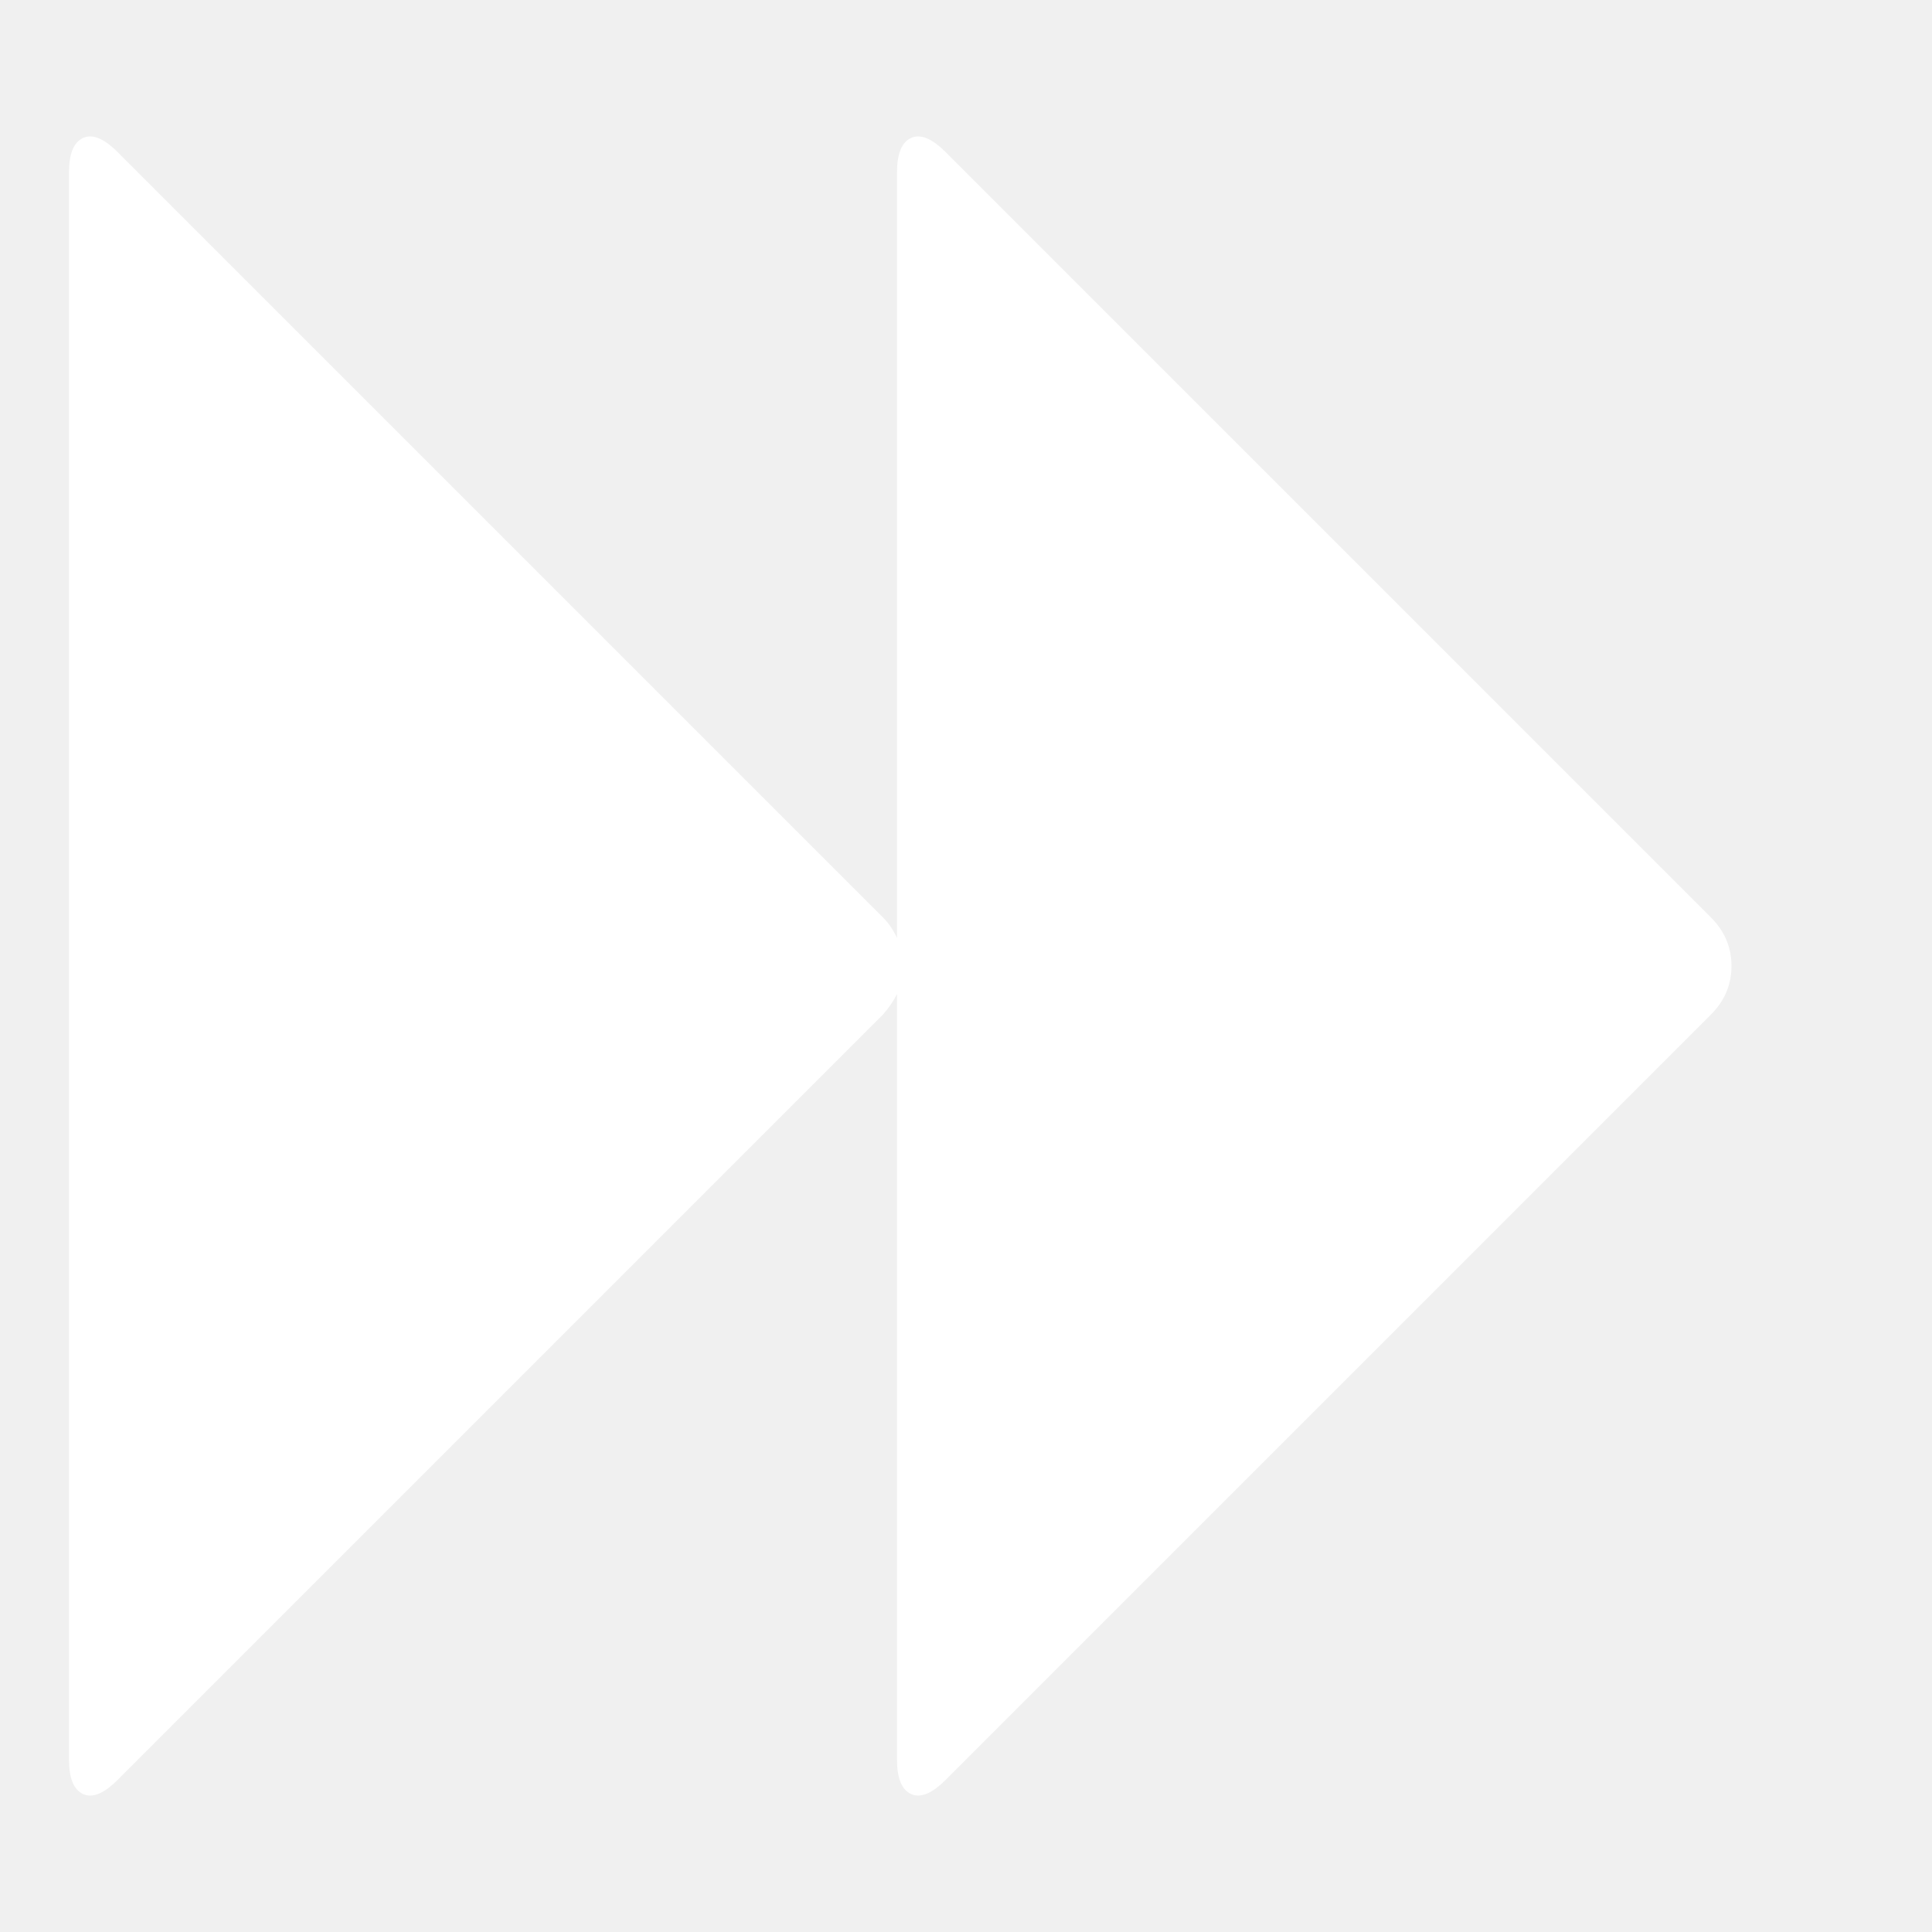
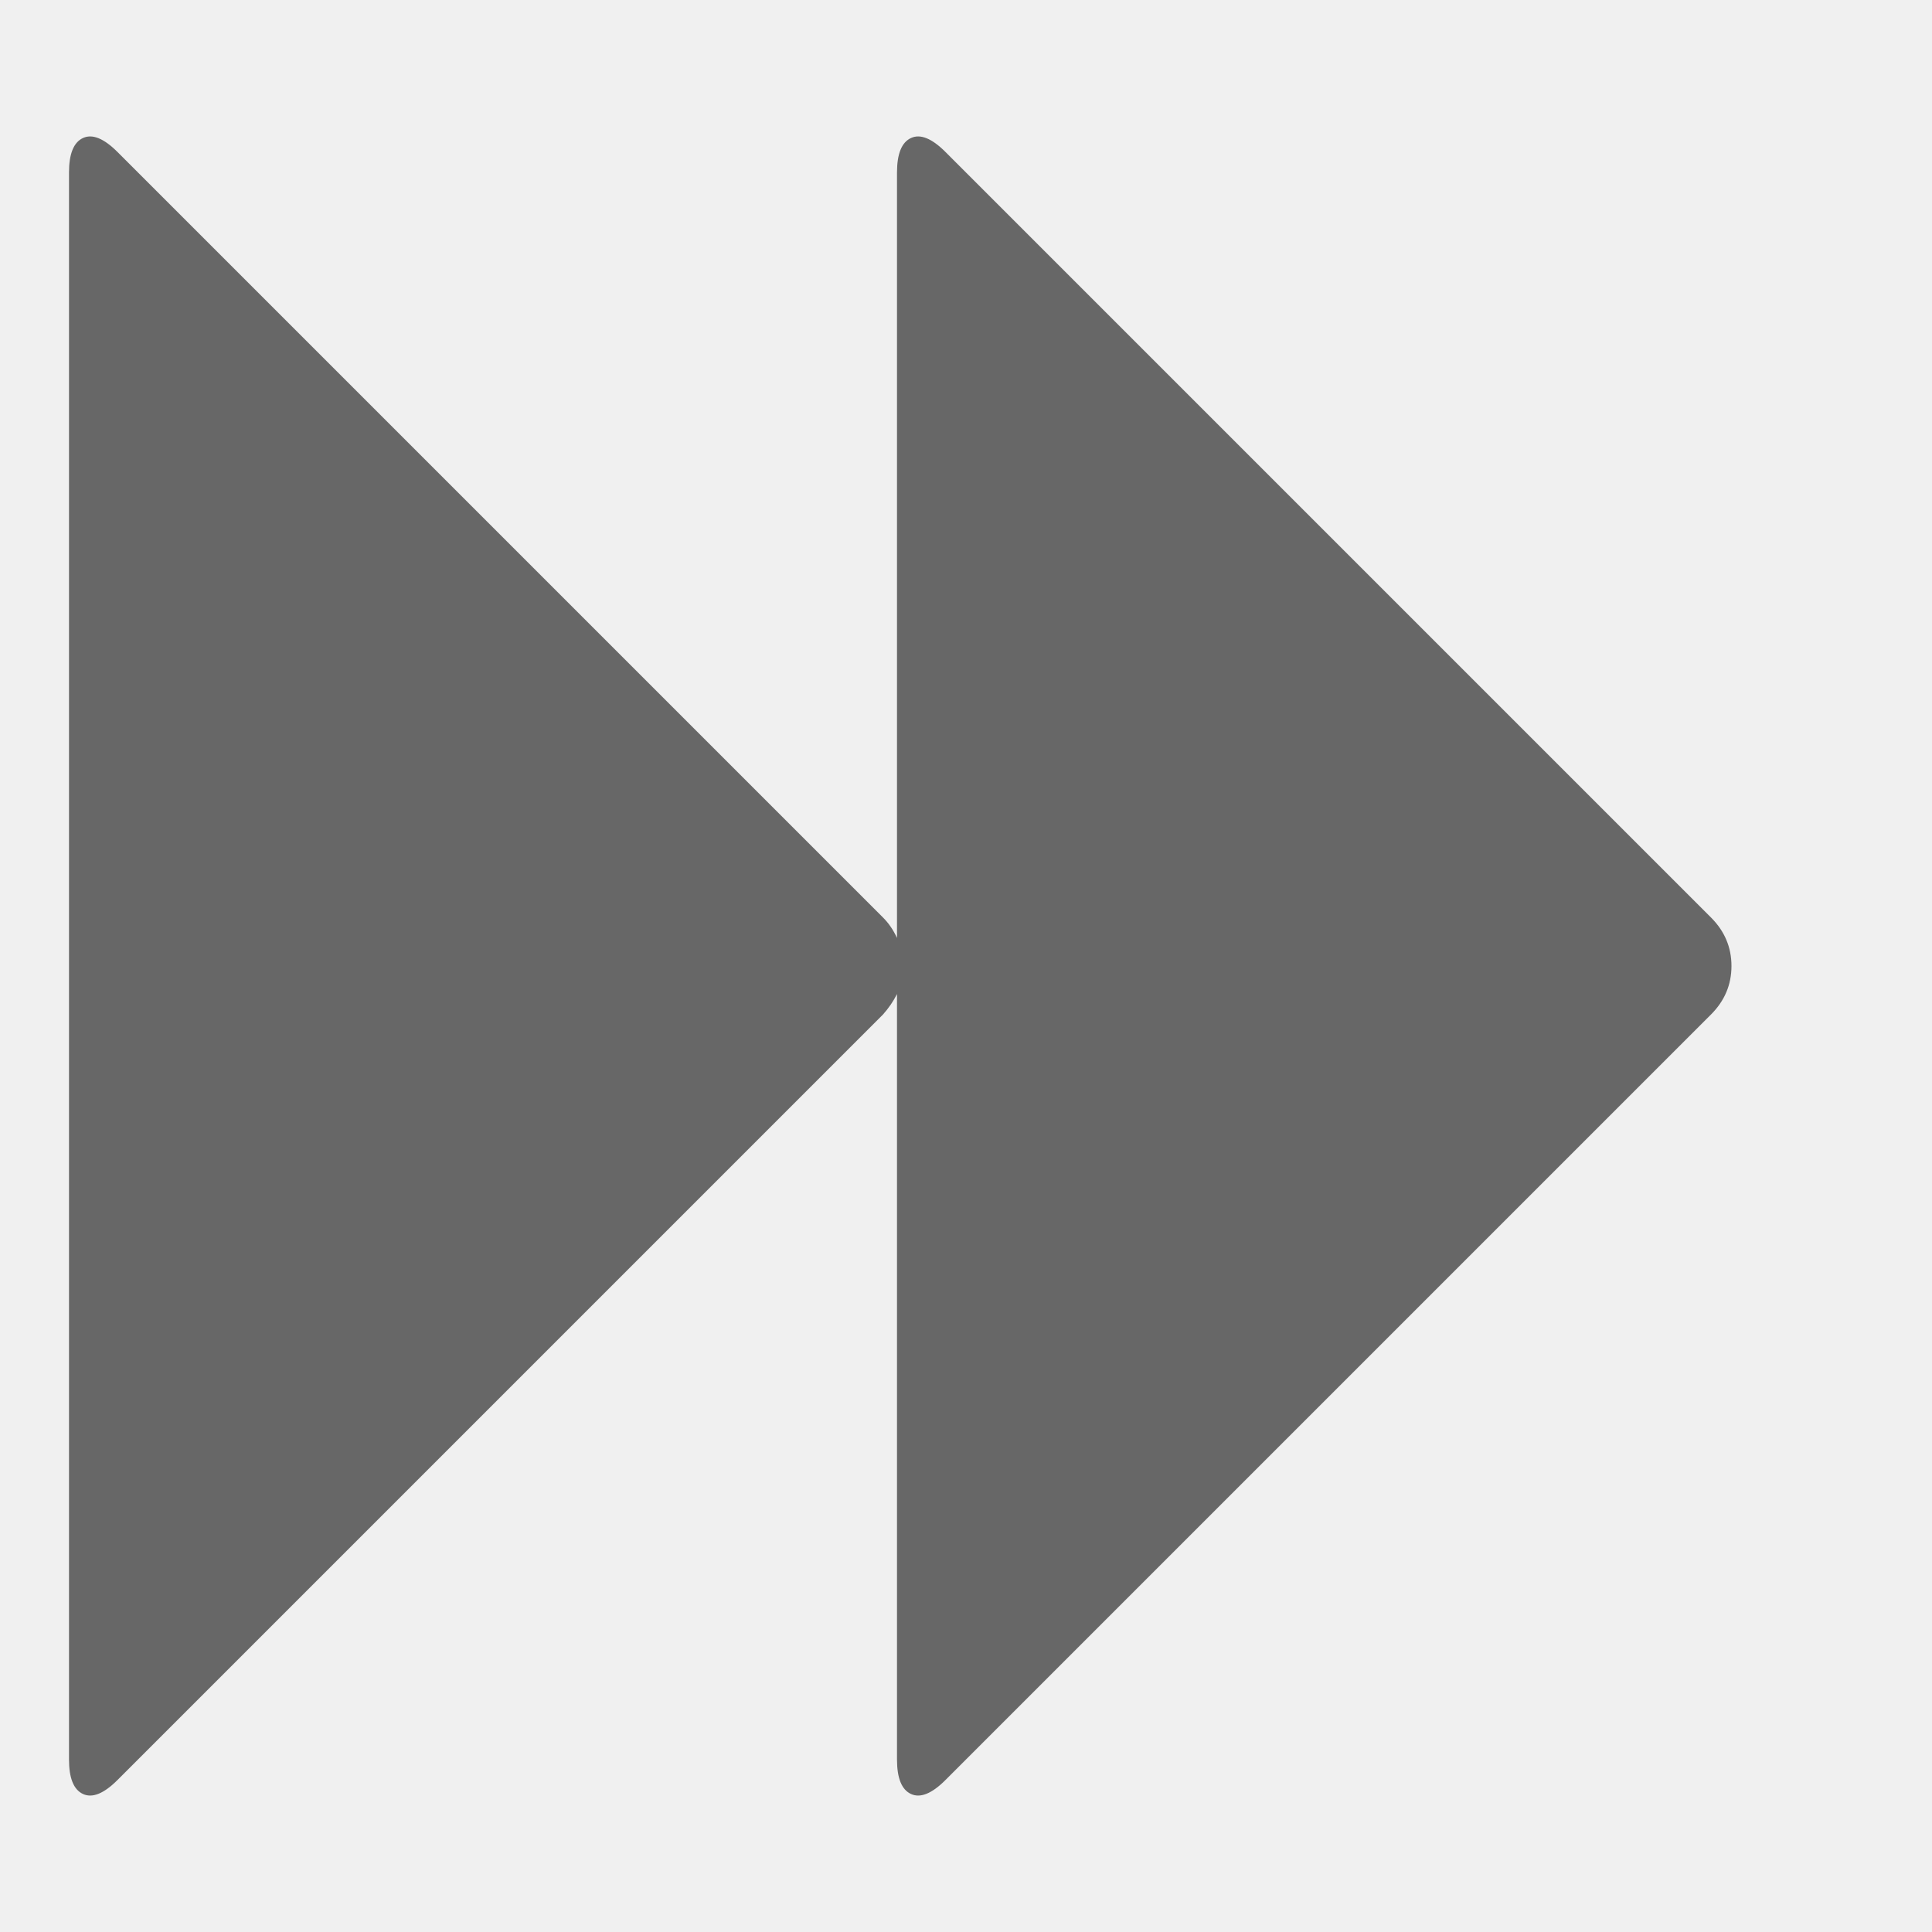
<svg xmlns="http://www.w3.org/2000/svg" height="1792" viewBox="0 0 1792 1792" width="1792">
-   <path d="M109 1651q-19 19-32 13t-13-32v-1472q0-26 13-32t32 13l710 710q8 8 13 19v-710q0-26 13-32t32 13l710 710q19 19 19 45t-19 45l-710 710q-19 19-32 13t-13-32v-710q-5 10-13 19z" fill="#fff" />
+   <path d="M109 1651q-19 19-32 13t-13-32v-1472q0-26 13-32t32 13l710 710q8 8 13 19v-710q0-26 13-32t32 13l710 710q19 19 19 45t-19 45l-710 710q-19 19-32 13t-13-32v-710q-5 10-13 19z" fill="#676767" />
</svg>
